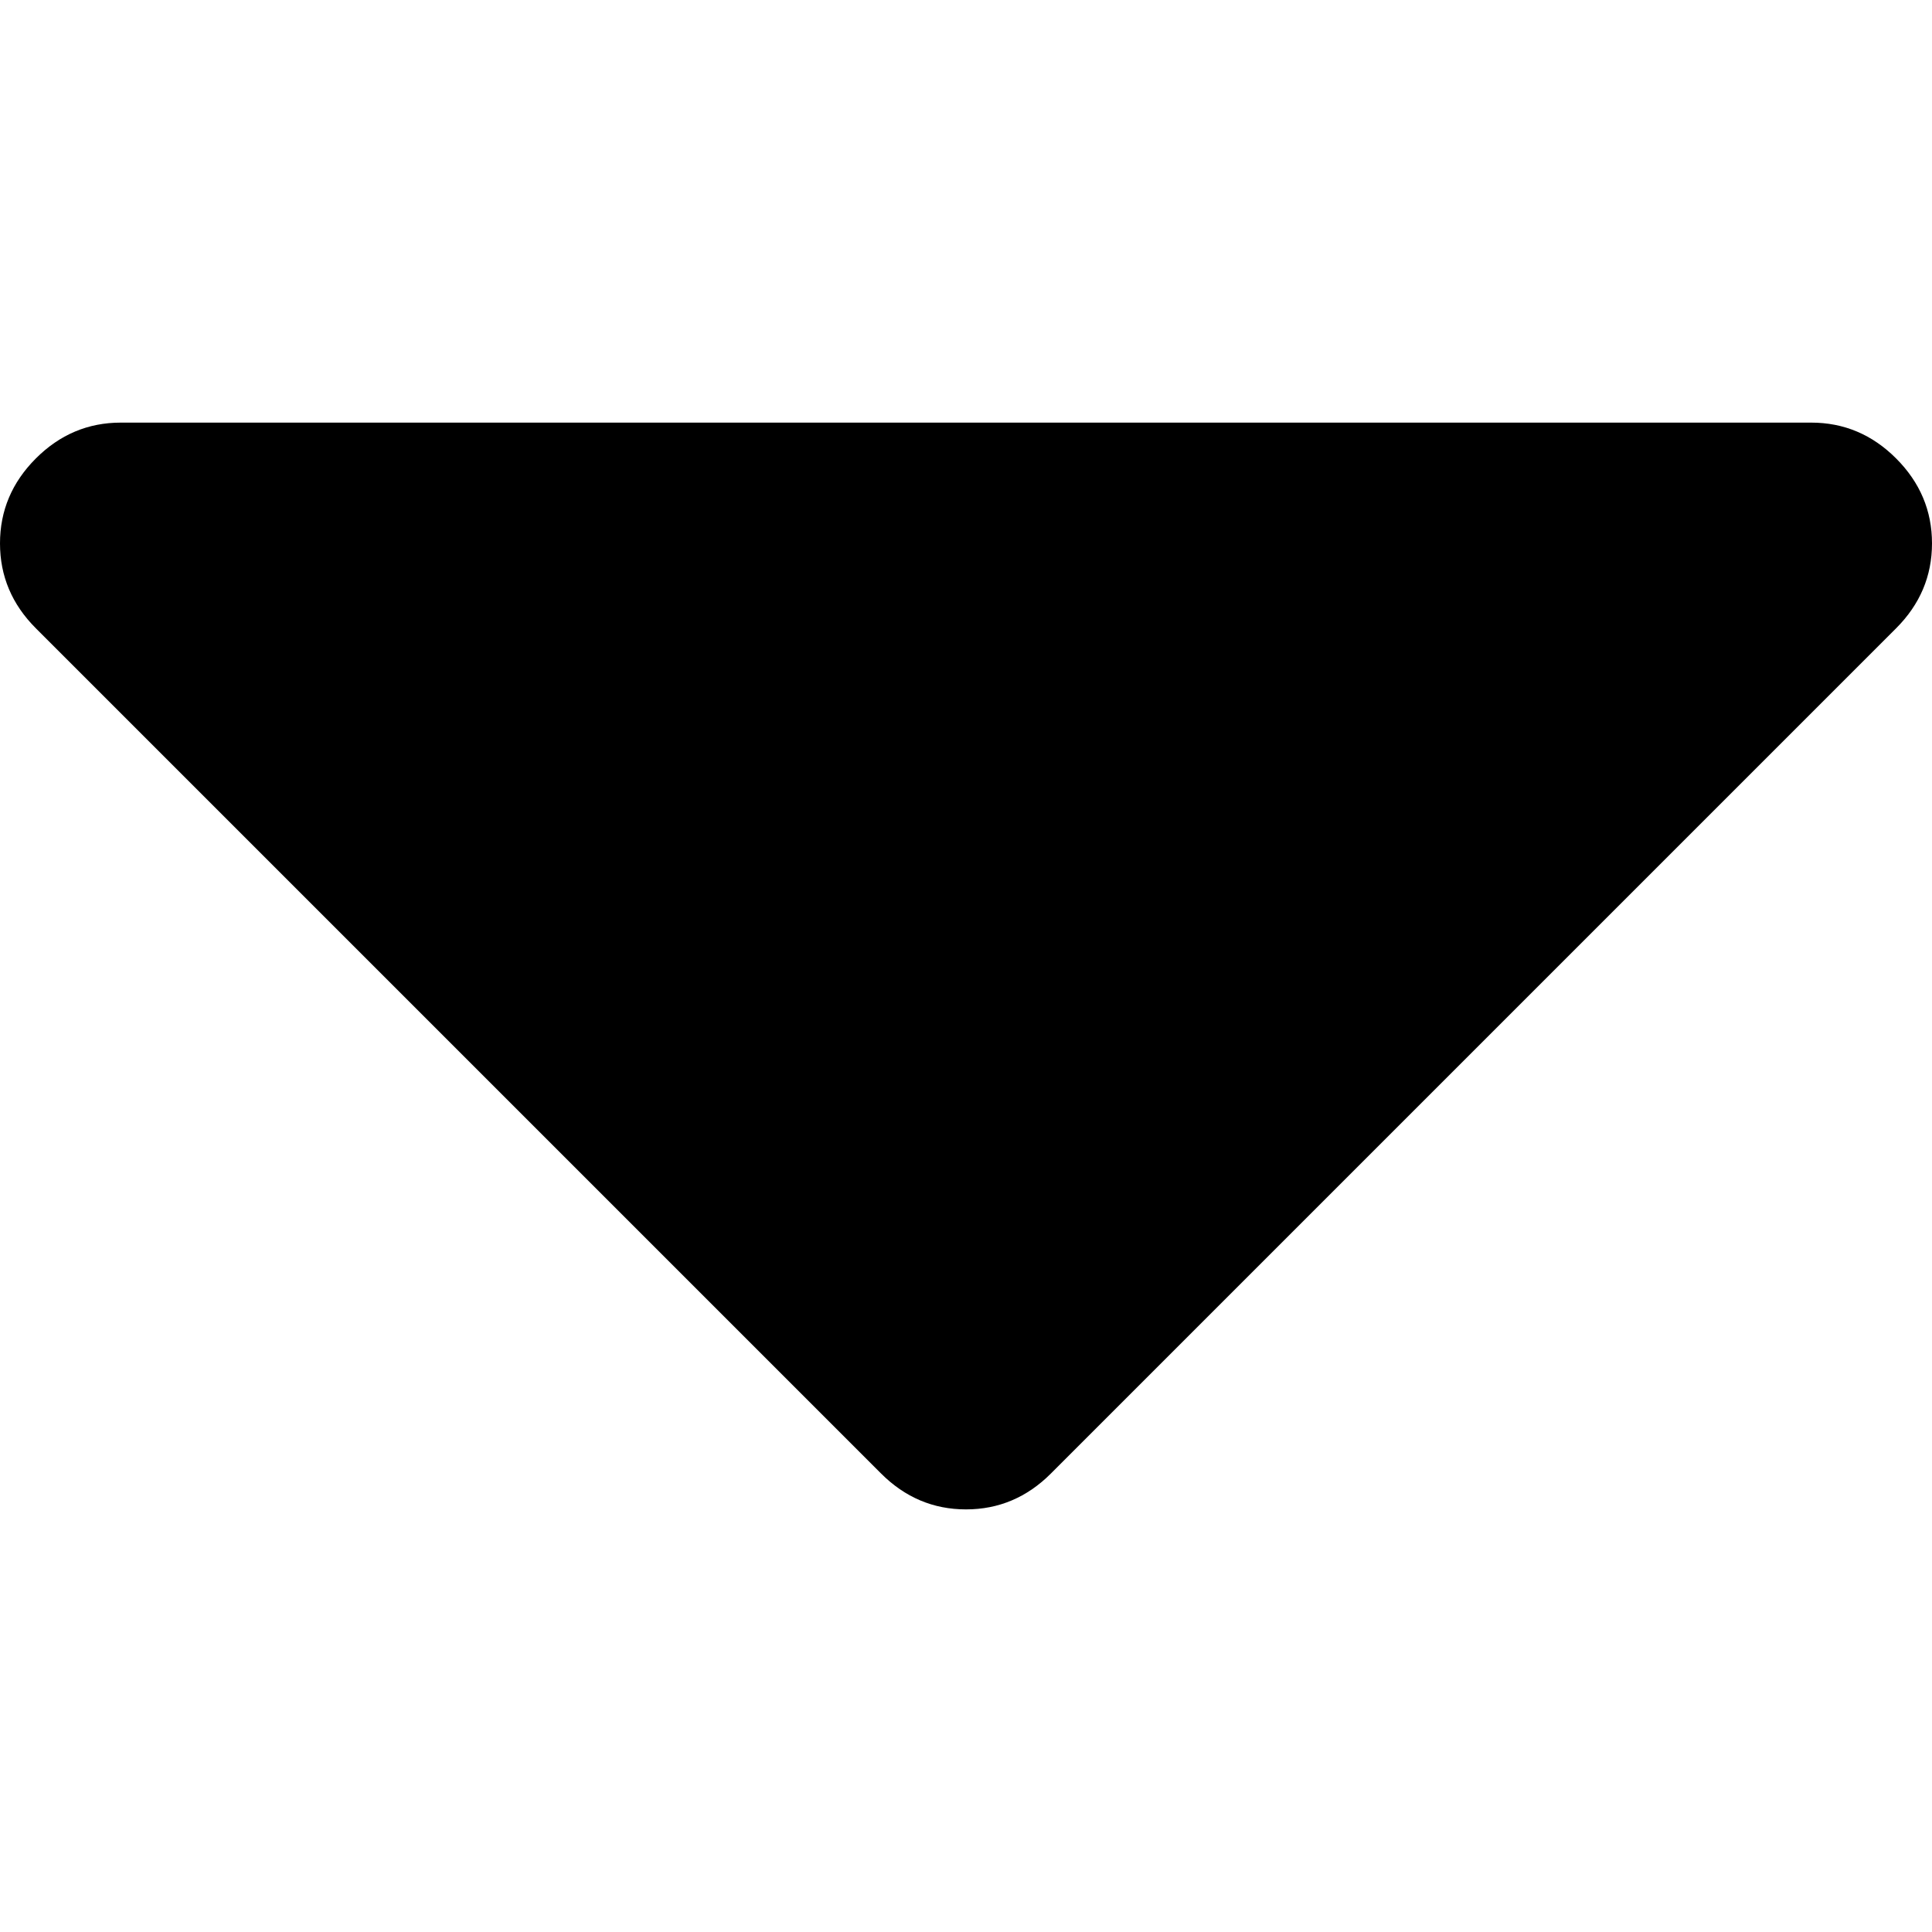
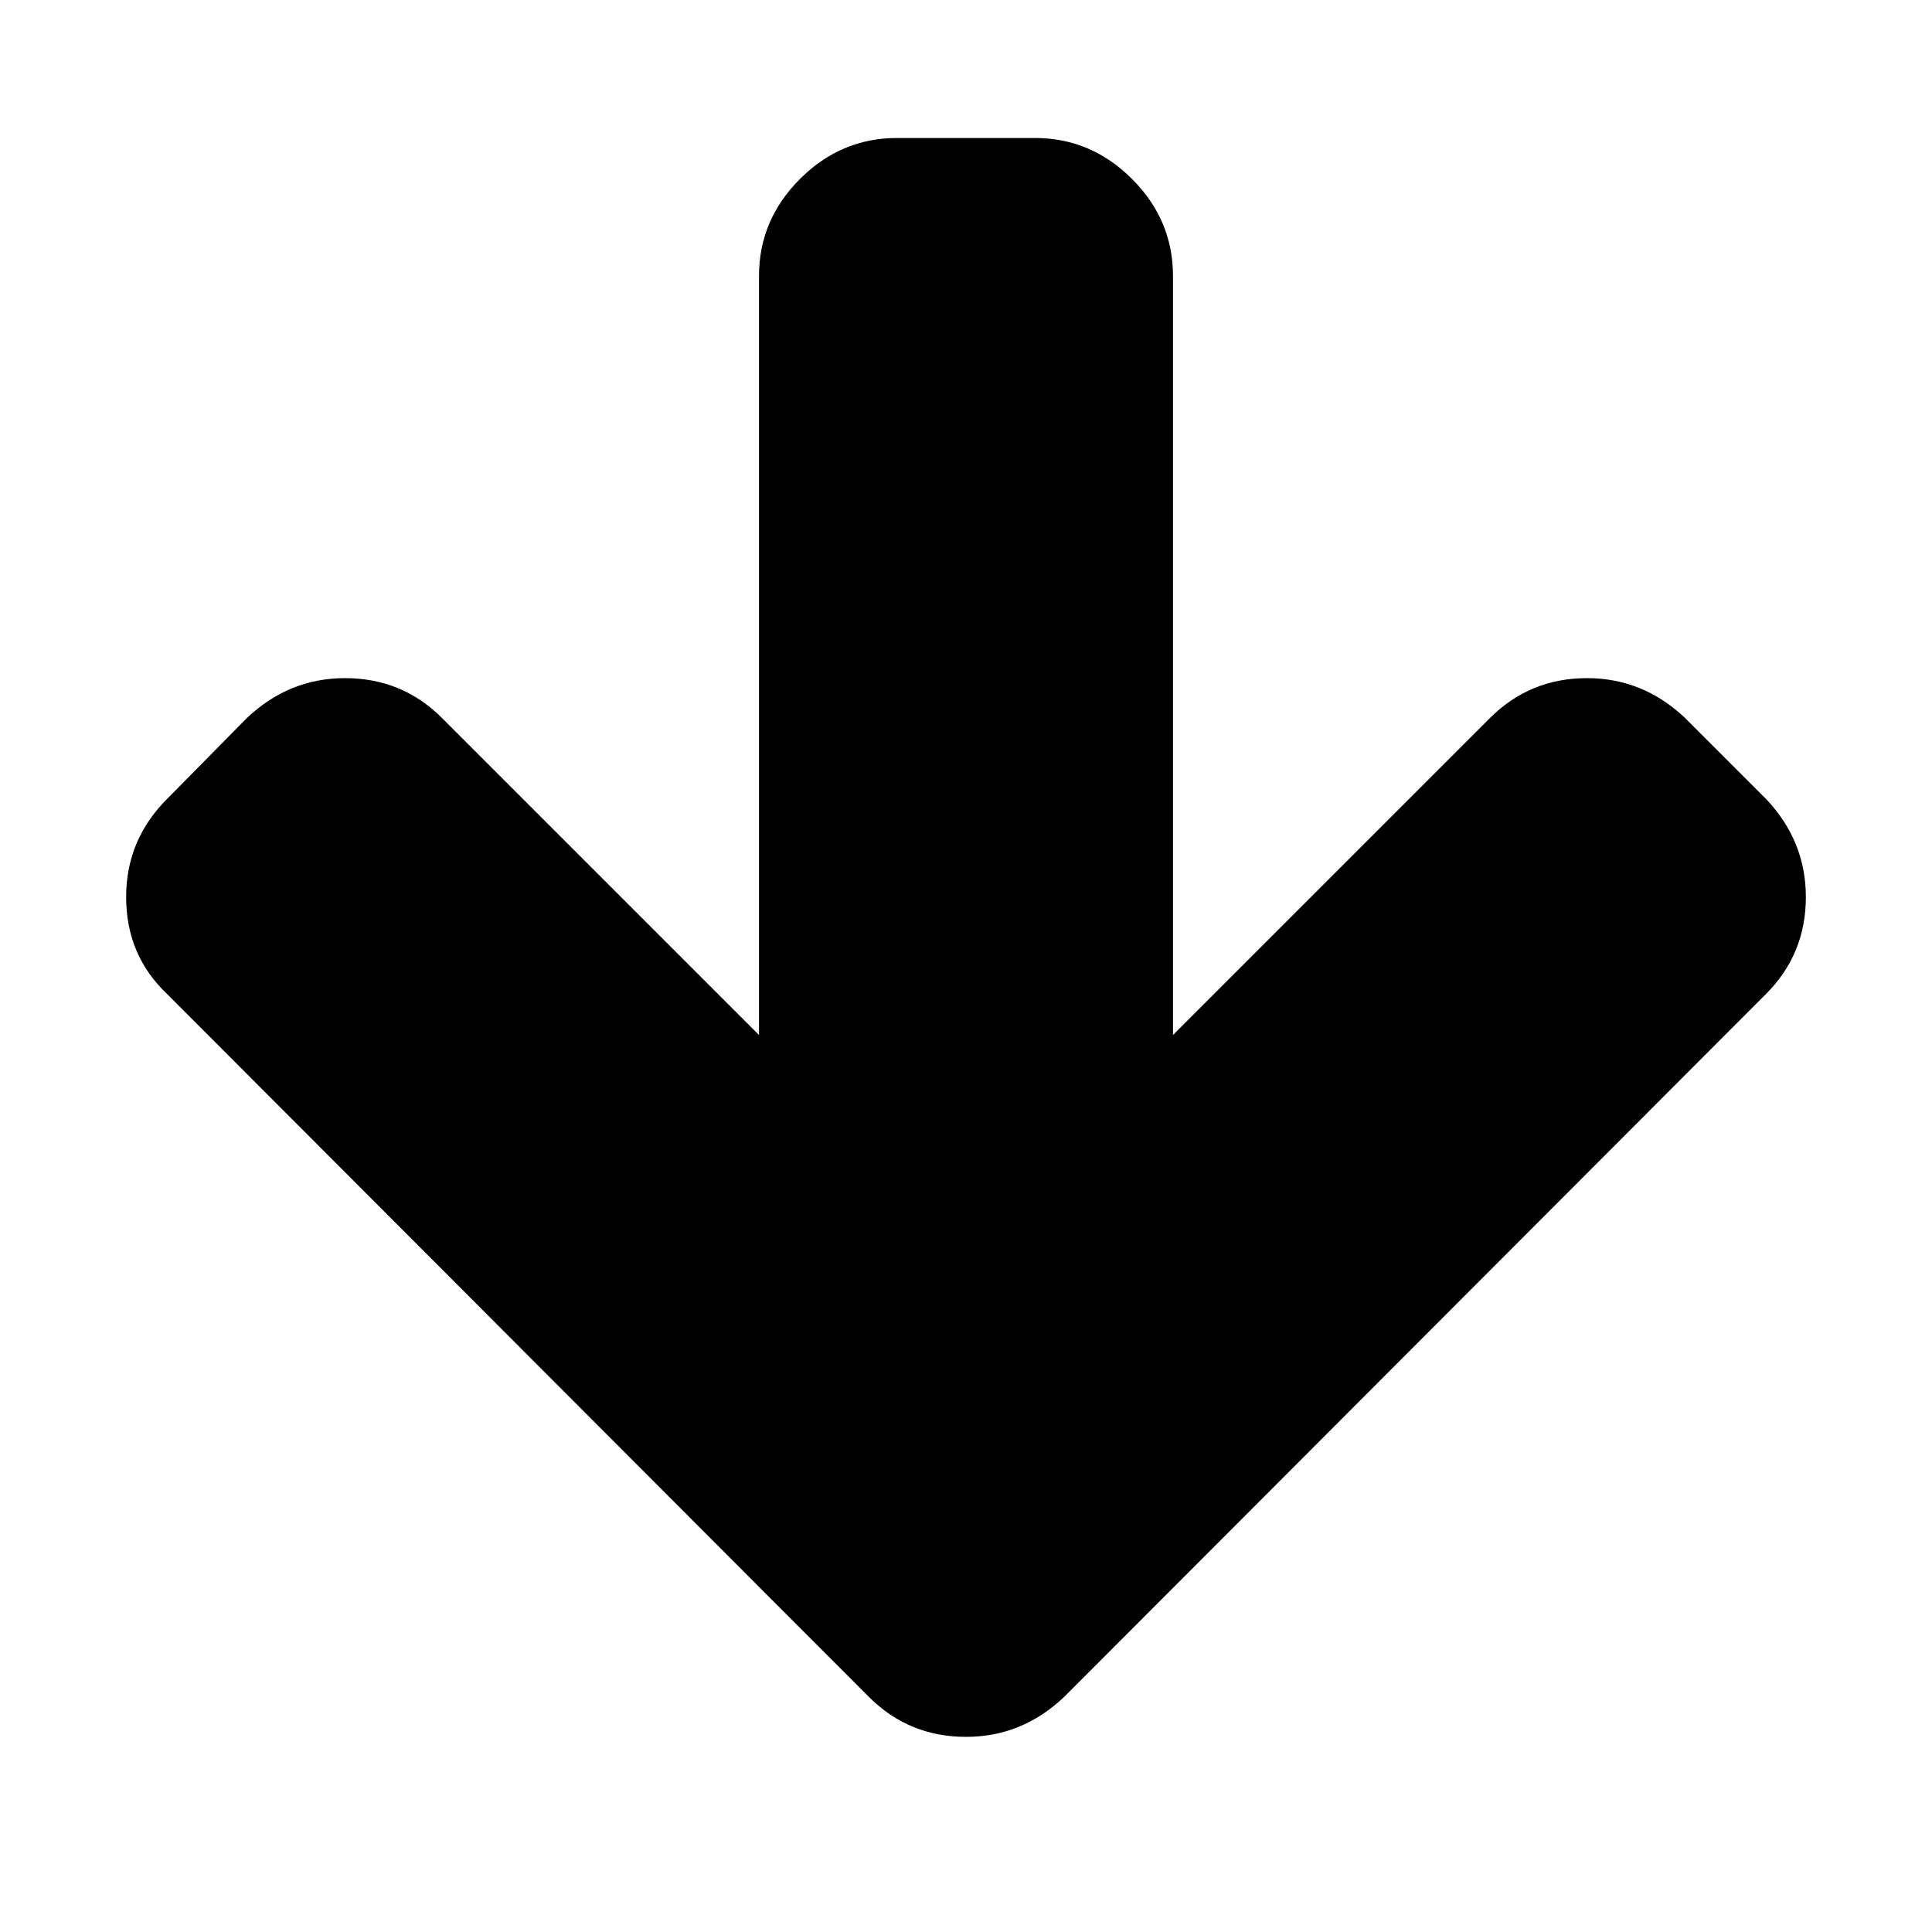
- <svg xmlns="http://www.w3.org/2000/svg" width="512" height="512" viewBox="0 0 292.362 292.362">
-   <path d="M286.935 69.377c-3.614-3.617-7.898-5.424-12.848-5.424H18.274c-4.952 0-9.233 1.807-12.85 5.424C1.807 72.998 0 77.279 0 82.228c0 4.948 1.807 9.229 5.424 12.847l127.907 127.907c3.621 3.617 7.902 5.428 12.85 5.428s9.233-1.811 12.847-5.428L286.935 95.074c3.613-3.617 5.427-7.898 5.427-12.847 0-4.948-1.814-9.229-5.427-12.85z" fill="#000" />
+ <svg xmlns="http://www.w3.org/2000/svg" width="1792" height="1792" viewBox="0 0 1792 1792">
+   <path d="M1675 832q0 53-37 90l-651 652q-39 37-91 37-53 0-90-37l-651-652q-38-36-38-90 0-53 38-91l74-75q39-37 91-37 53 0 90 37l294 294v-704q0-52 38-90t90-38h128q52 0 90 38t38 90v704l294-294q37-37 90-37 52 0 91 37l75 75q37 39 37 91z" />
</svg>
